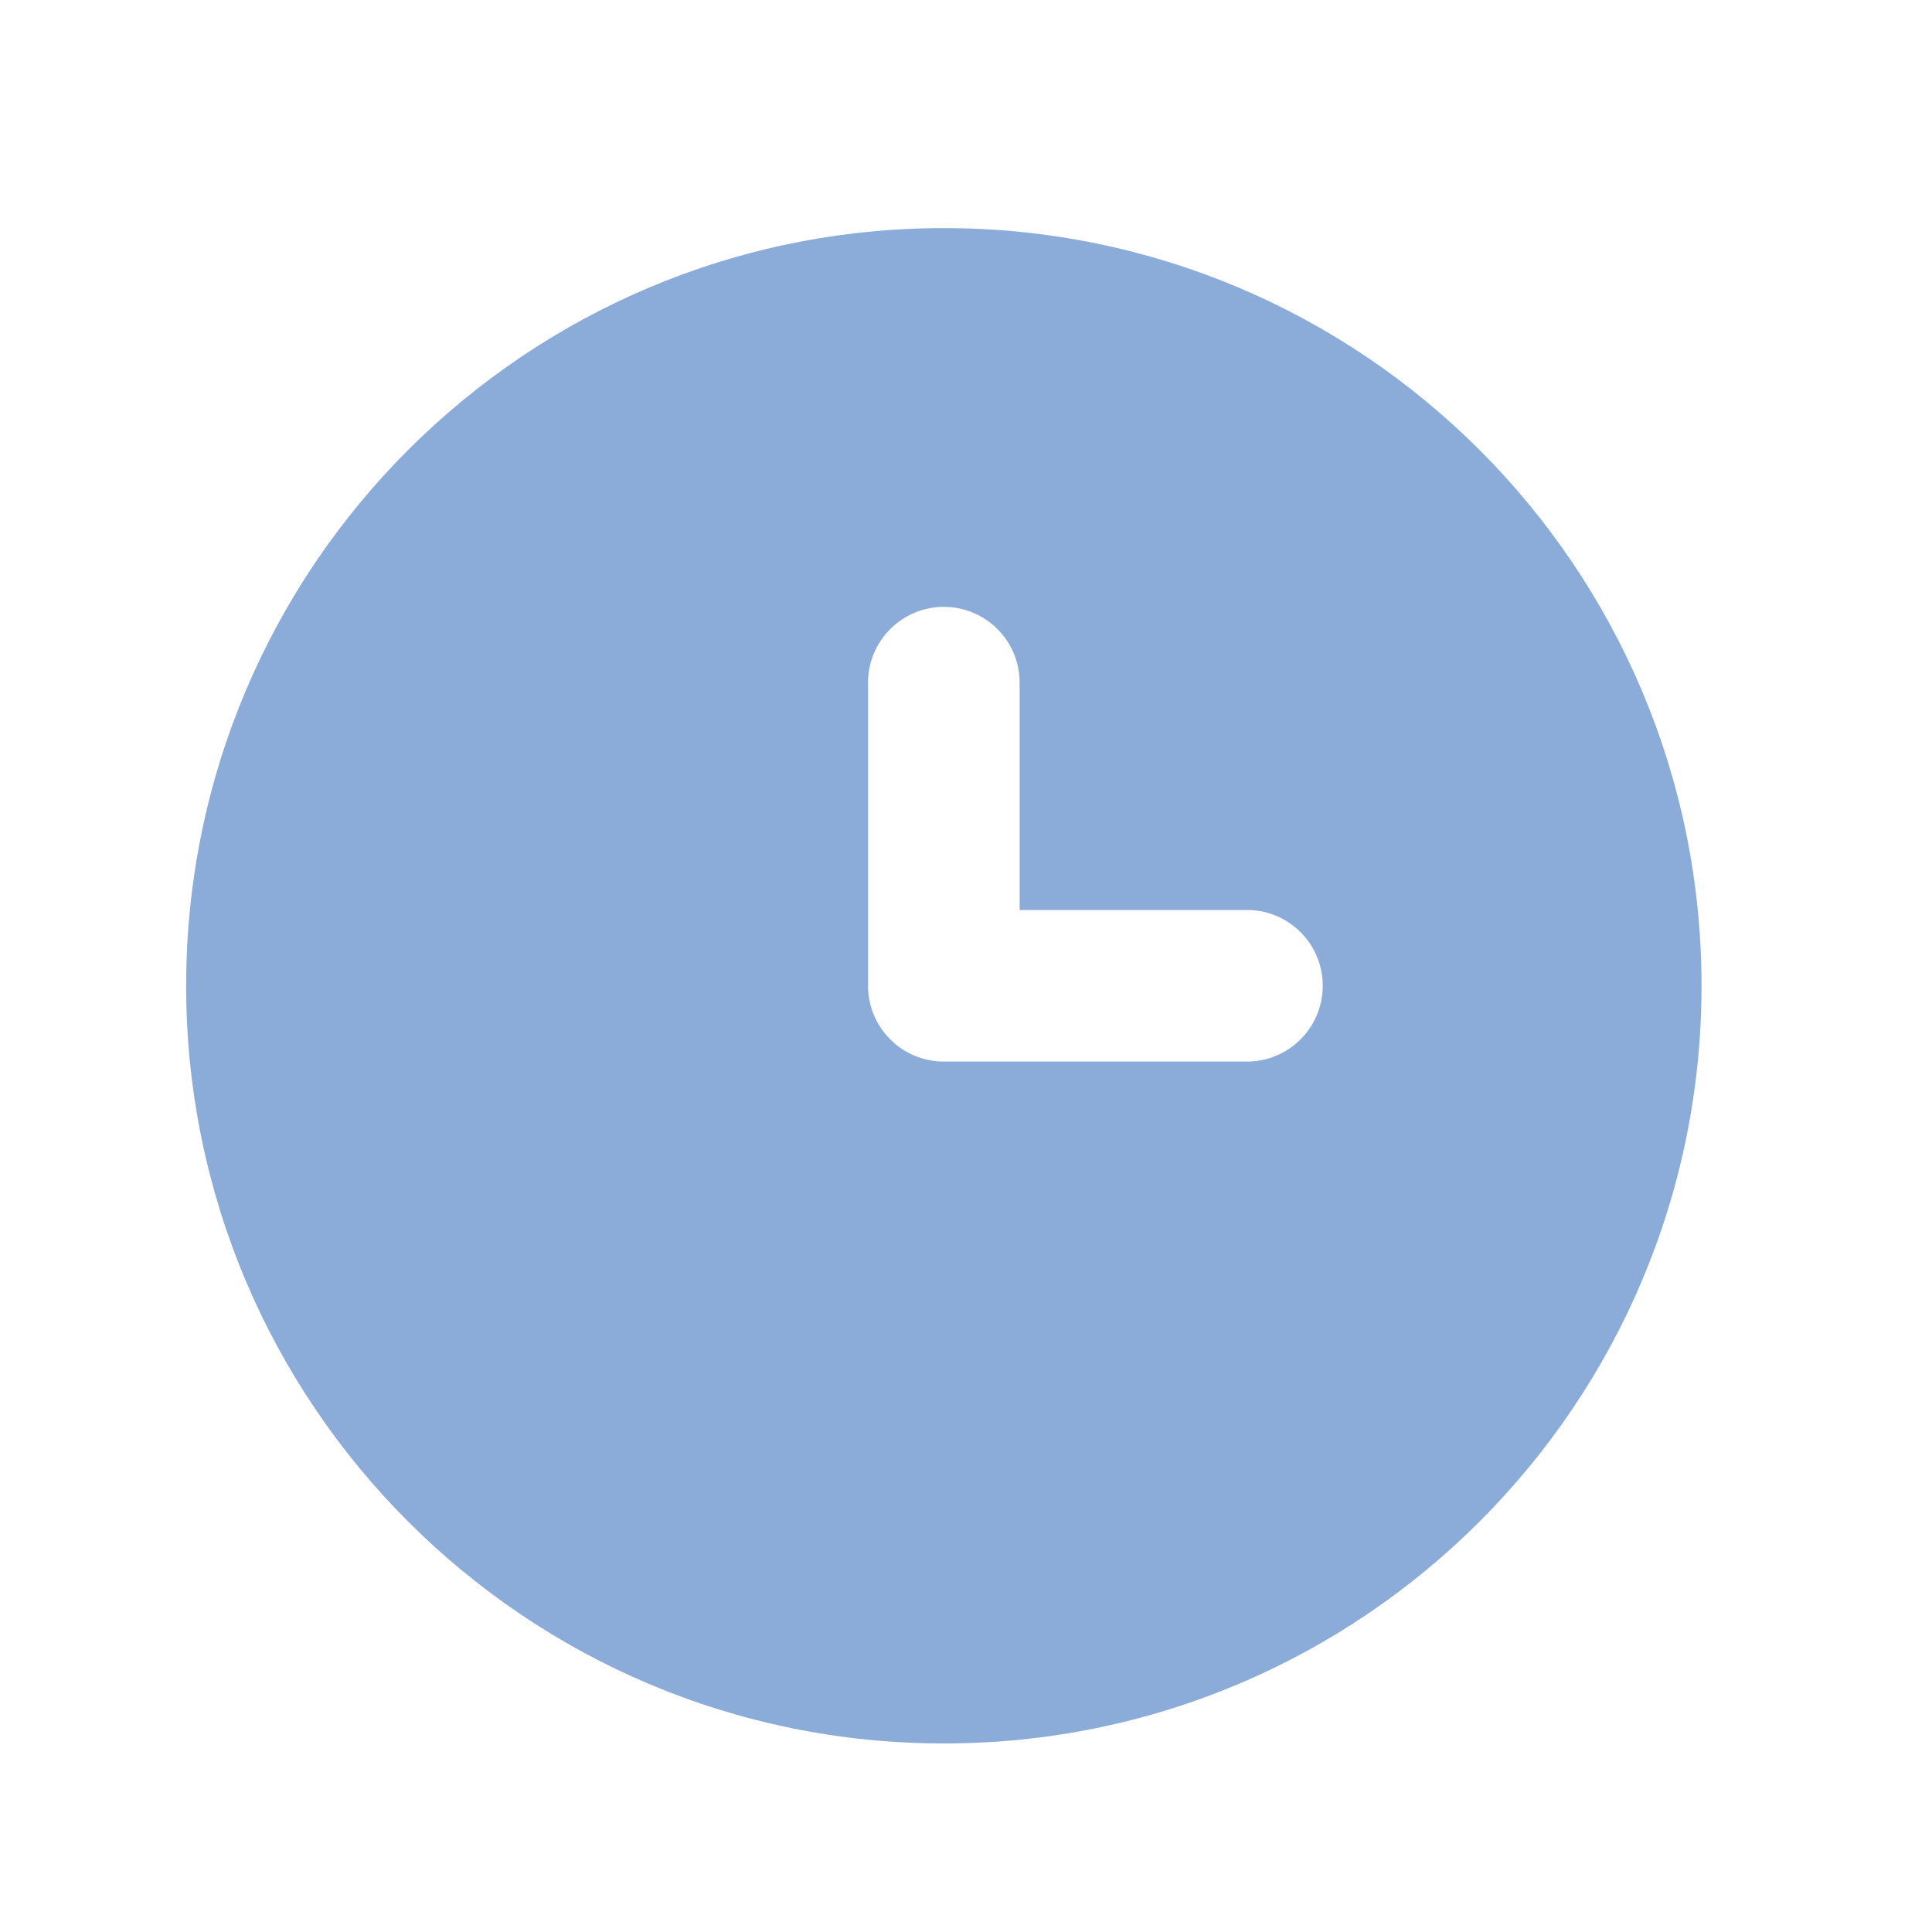
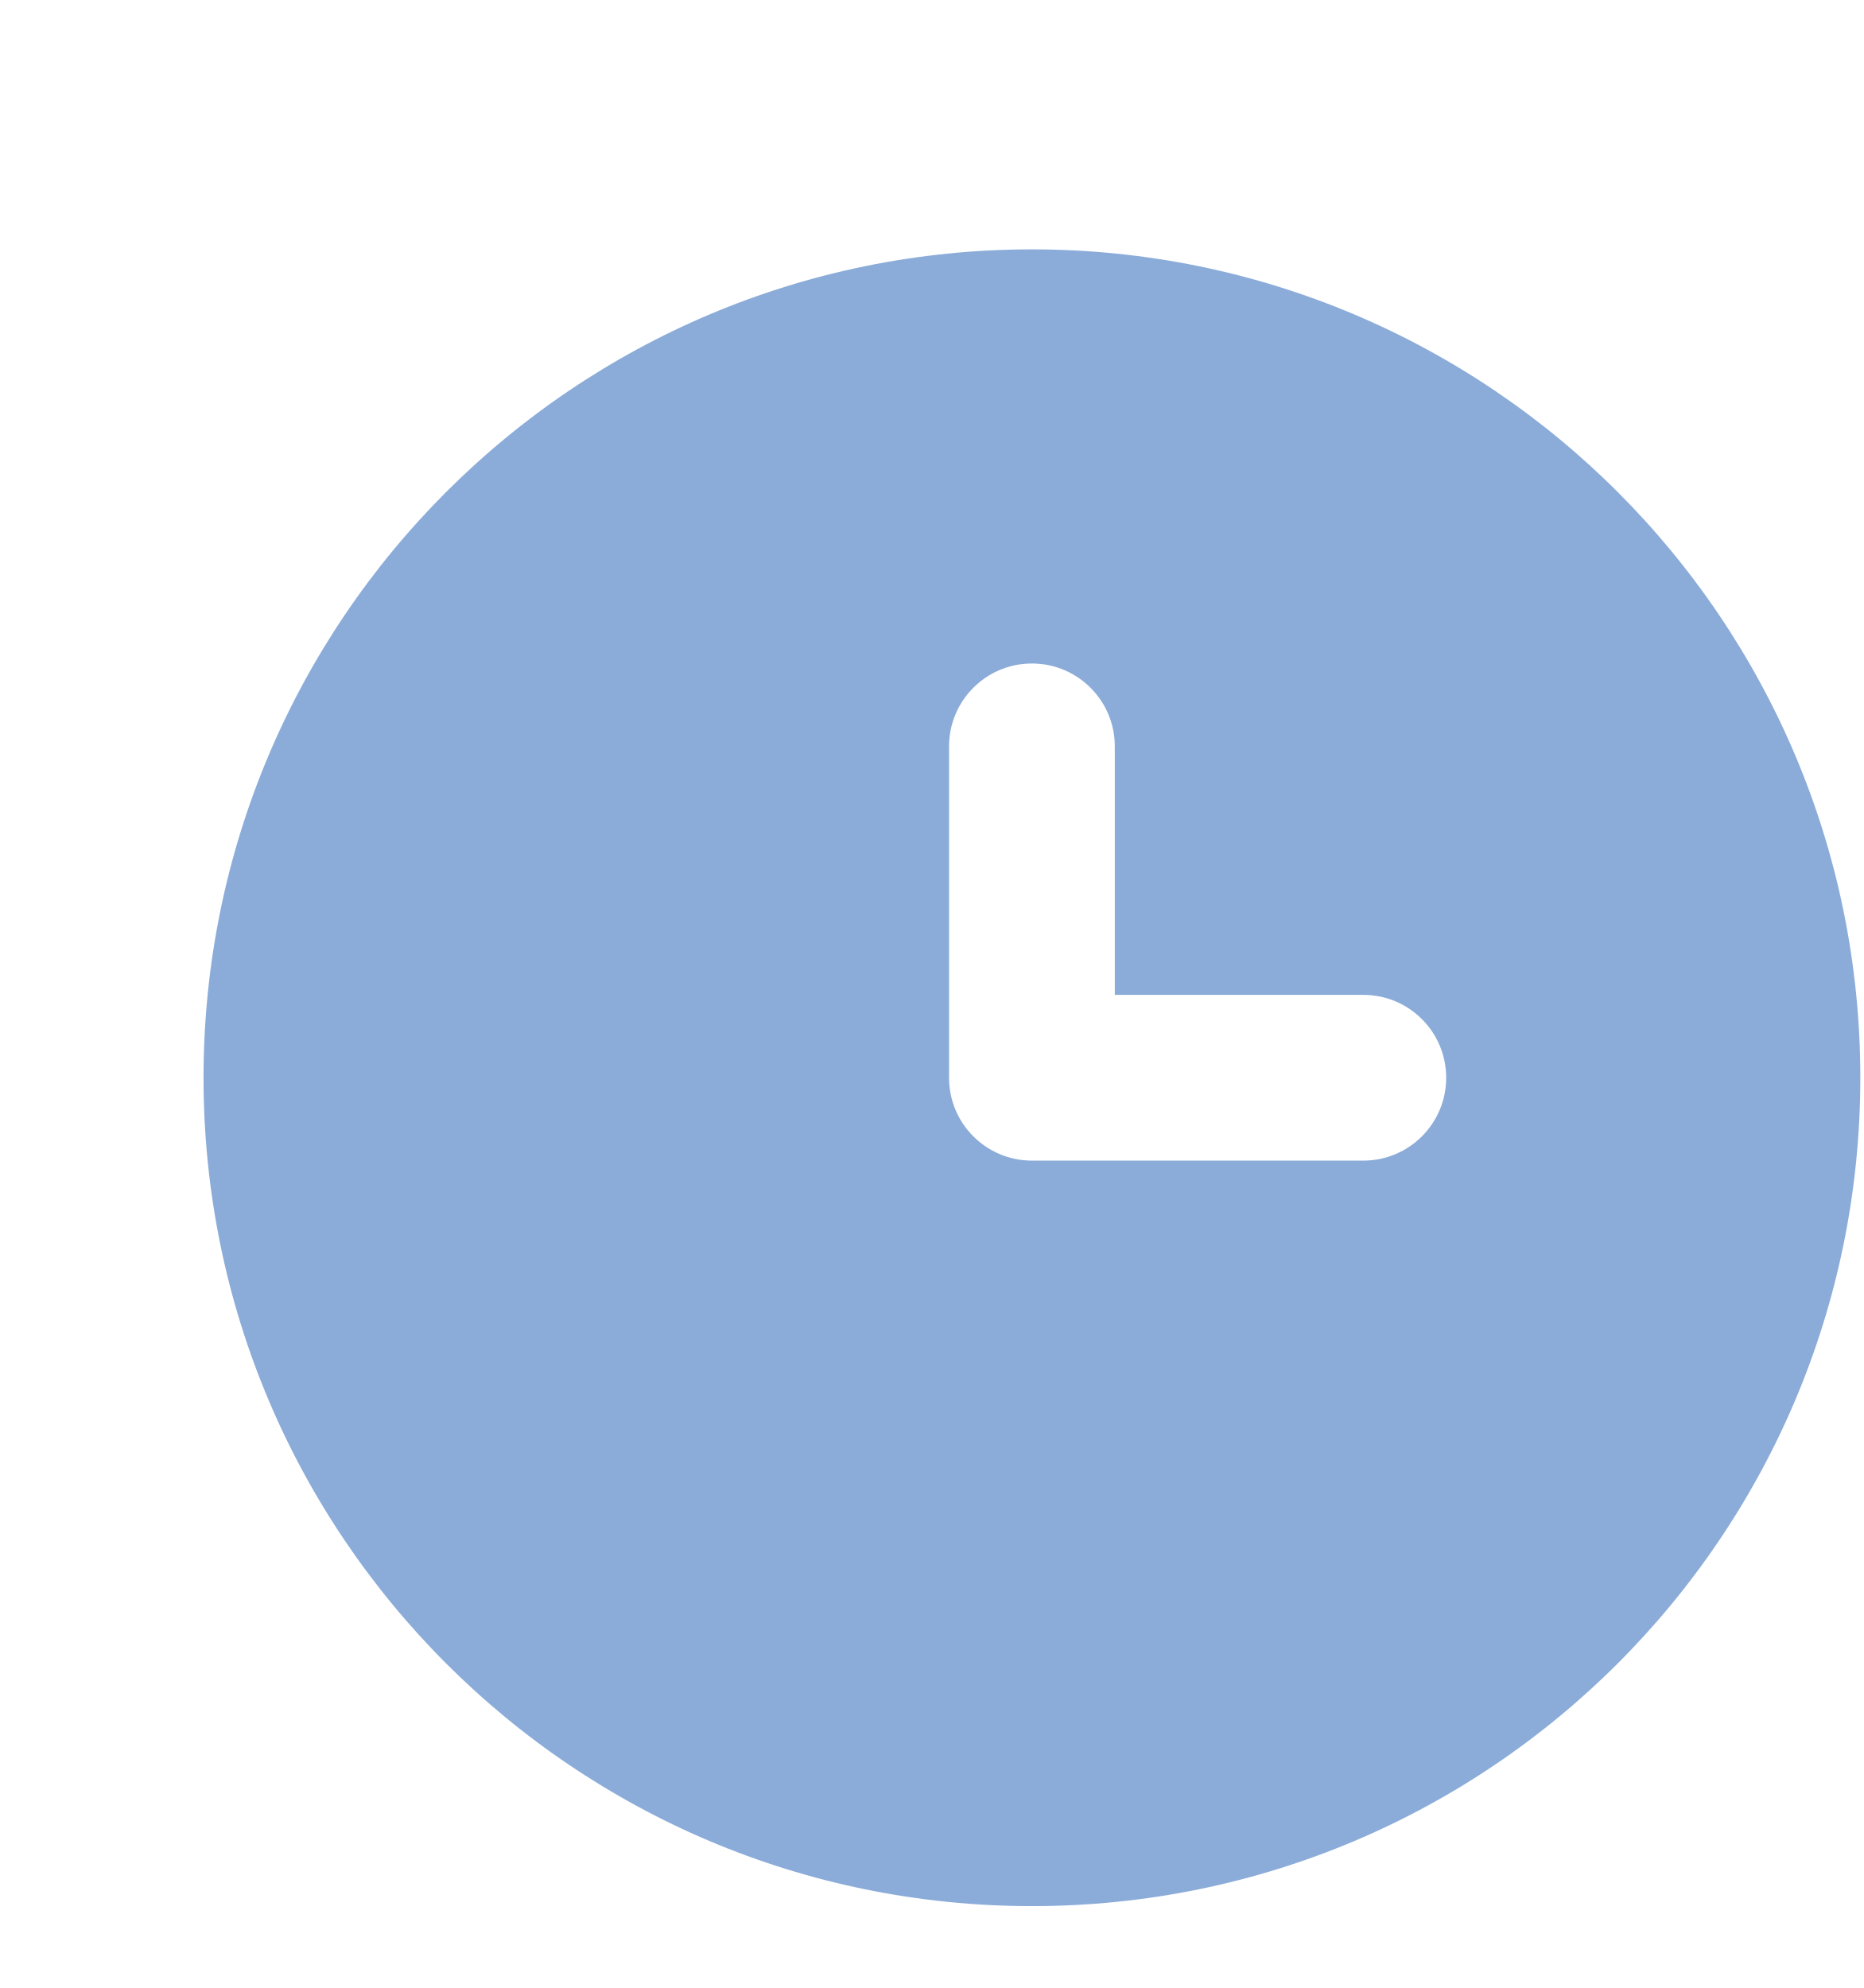
- <svg xmlns="http://www.w3.org/2000/svg" width="17" height="17">
+ <svg xmlns="http://www.w3.org/2000/svg" width="15" height="16">
  <path d="M8.305 2.007a6.667 6.667 0 1 0 0 13.334 6.667 6.667 0 0 0 0-13.334Zm2.667 7.334H8.305a.667.667 0 0 1-.667-.667V6.007a.667.667 0 0 1 1.334 0v2h2a.667.667 0 0 1 0 1.334Z" fill="#8BACD9" />
</svg>
